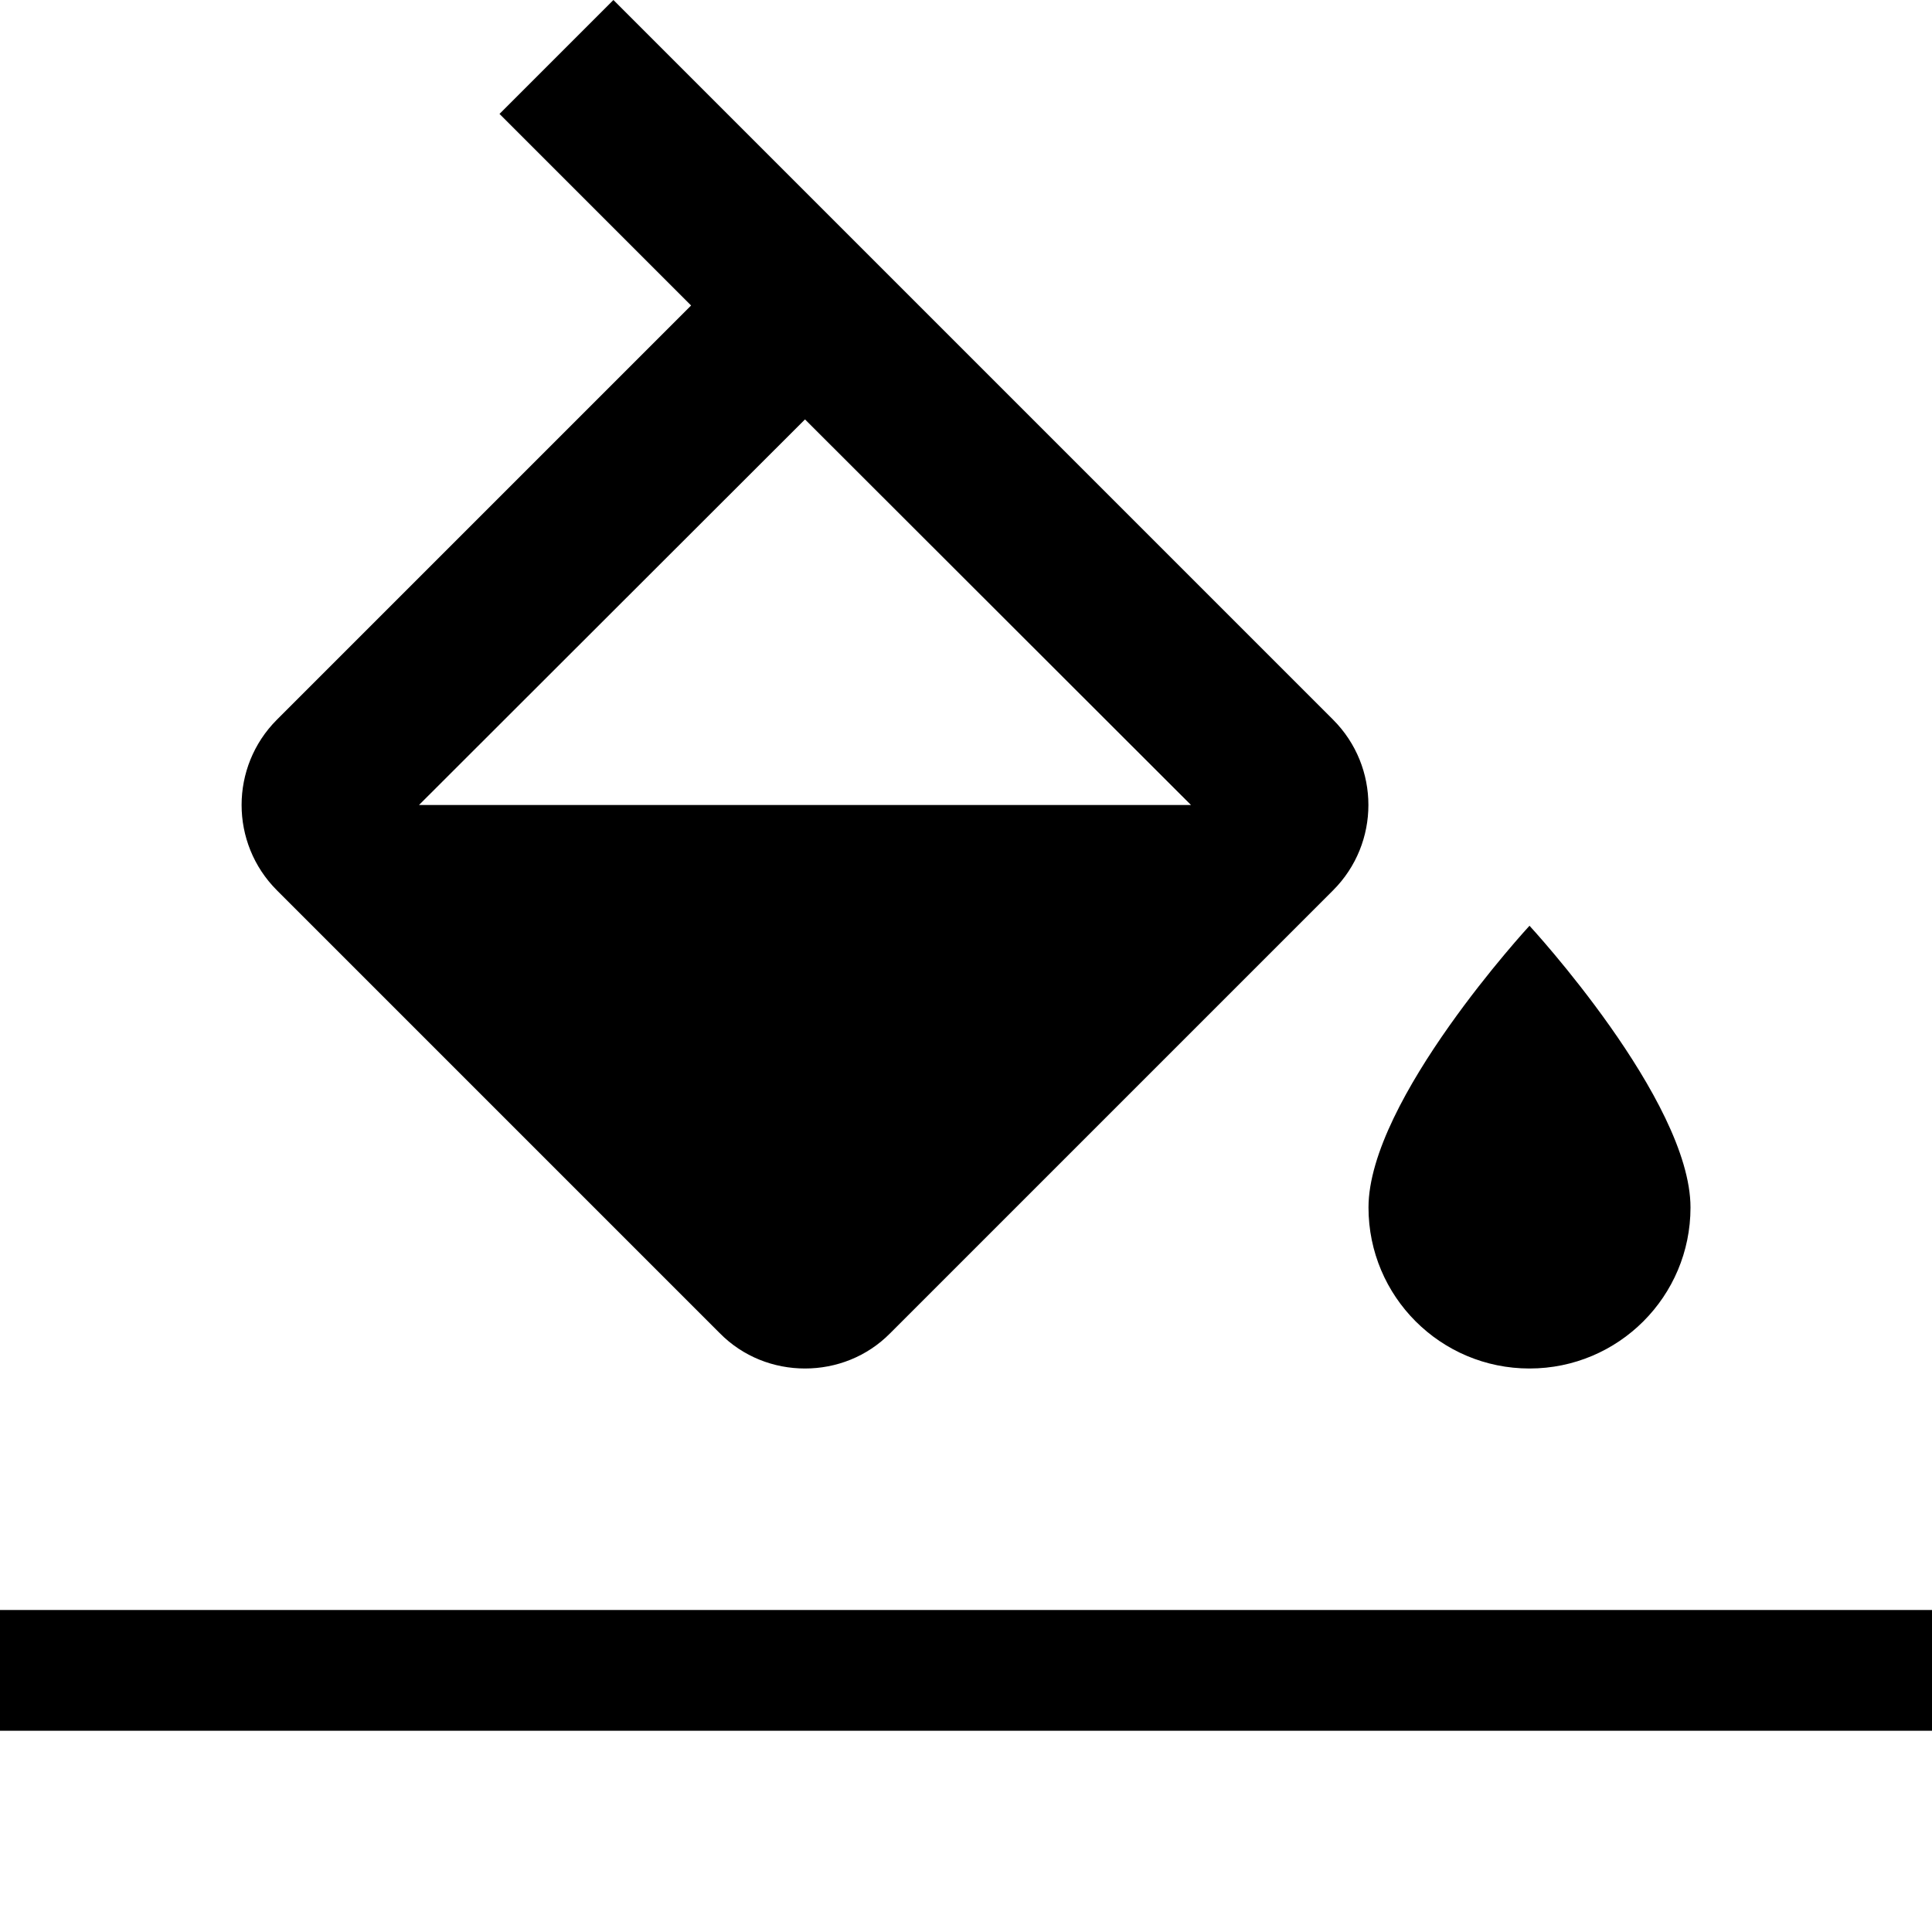
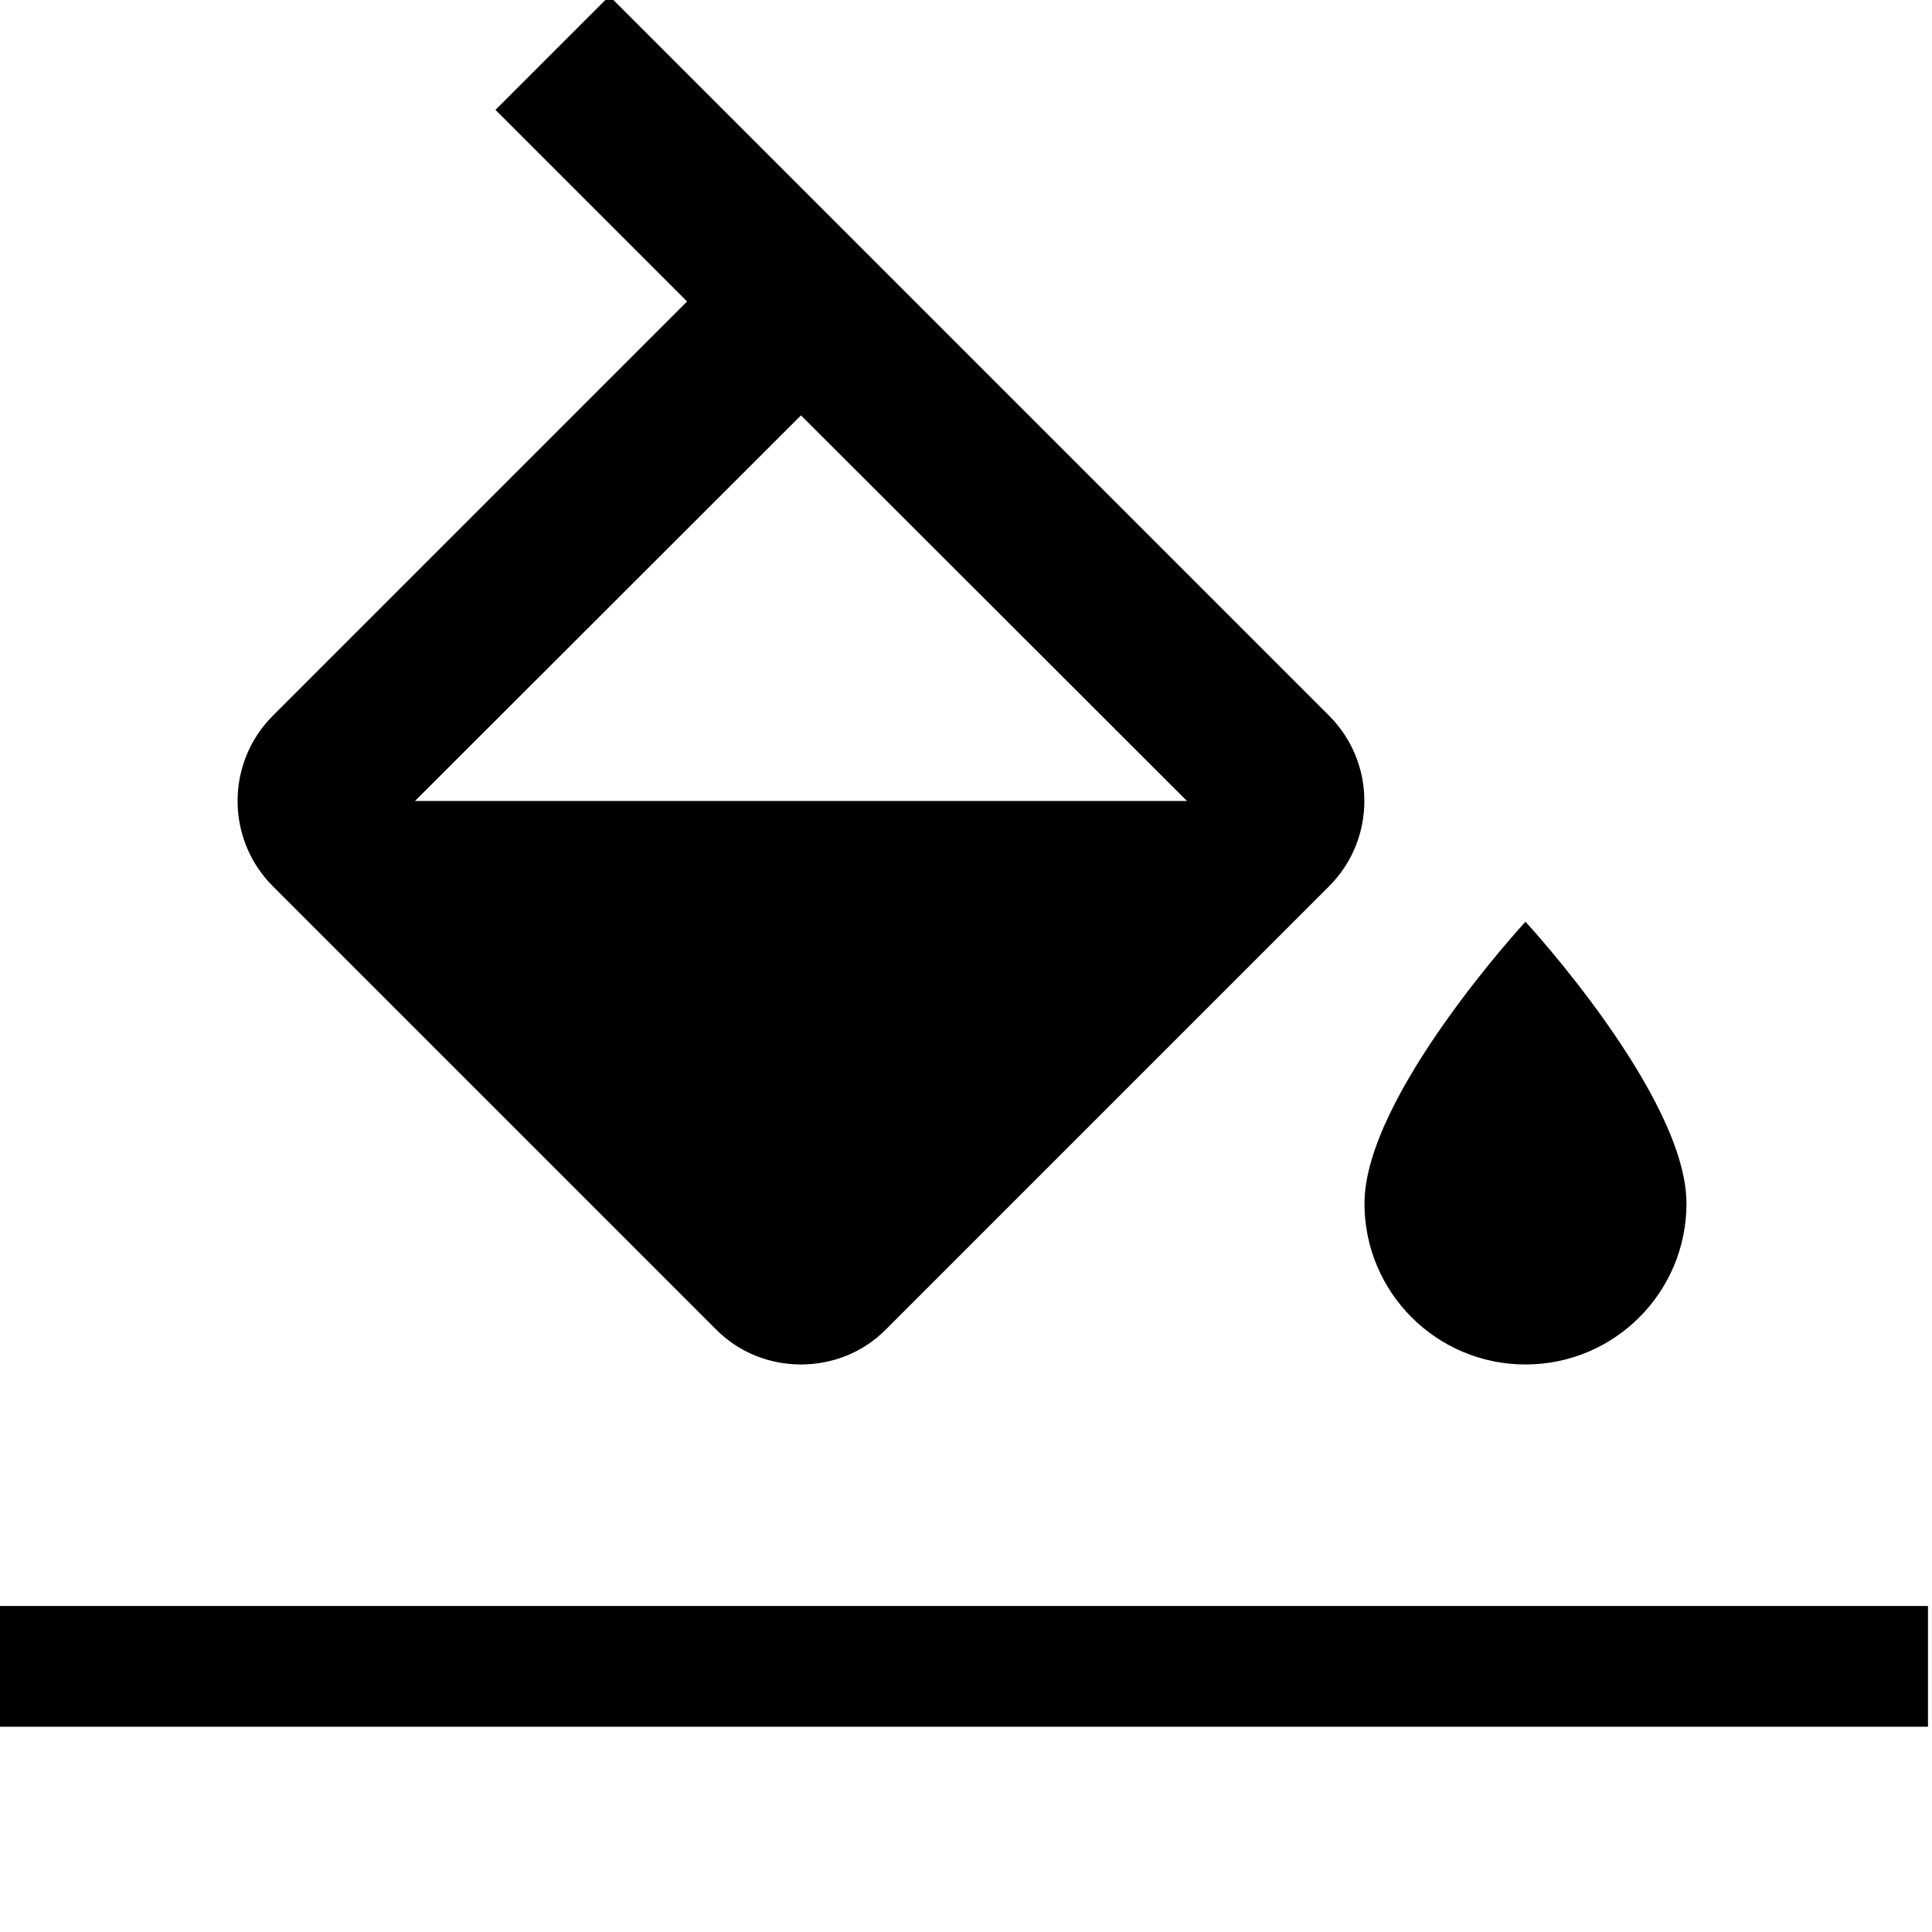
- <svg xmlns="http://www.w3.org/2000/svg" version="1.0" id="Layer_1" x="0px" y="0px" width="48px" height="48px" viewBox="0 0 48 48" enable-background="new 0 0 48 48" xml:space="preserve">
-   <path fill="none" d="M0,0h48v48H0V0z" />
-   <path d="M33.12,17.88L15.24,0l-2.83,2.83l4.76,4.76L6.88,17.88c-1.17,1.17-1.17,3.07,0,4.24l11,11C18.46,33.71,19.23,34,20,34 s1.54-0.29,2.12-0.88l11-11C34.29,20.95,34.29,19.05,33.12,17.88z M10.41,20L20,10.42L29.59,20H10.41z M38,23c0,0-4,4.33-4,7 c0,2.21,1.79,4,4,4s4-1.79,4-4C42,27.33,38,23,38,23z" />
-   <rect y="40" width="48" height="3" />
+ <svg xmlns="http://www.w3.org/2000/svg" version="1.0" width="48" height="48" viewBox="0.1 0.1 48 48">
+   <path fill="none" d="M0 0h48v48H0V0z" />
+   <path d="M33.12 17.88L15.24 0l-2.83 2.83 4.76 4.76L6.88 17.88a3 3 0 000 4.24l11 11c.58.59 1.35.88 2.12.88s1.54-.29 2.12-.88l11-11a3 3 0 000-4.24zM10.41 20L20 10.42 29.59 20H10.41zM38 23s-4 4.33-4 7c0 2.21 1.79 4 4 4s4-1.79 4-4c0-2.67-4-7-4-7zM0 40h48v3H0z" />
</svg>
